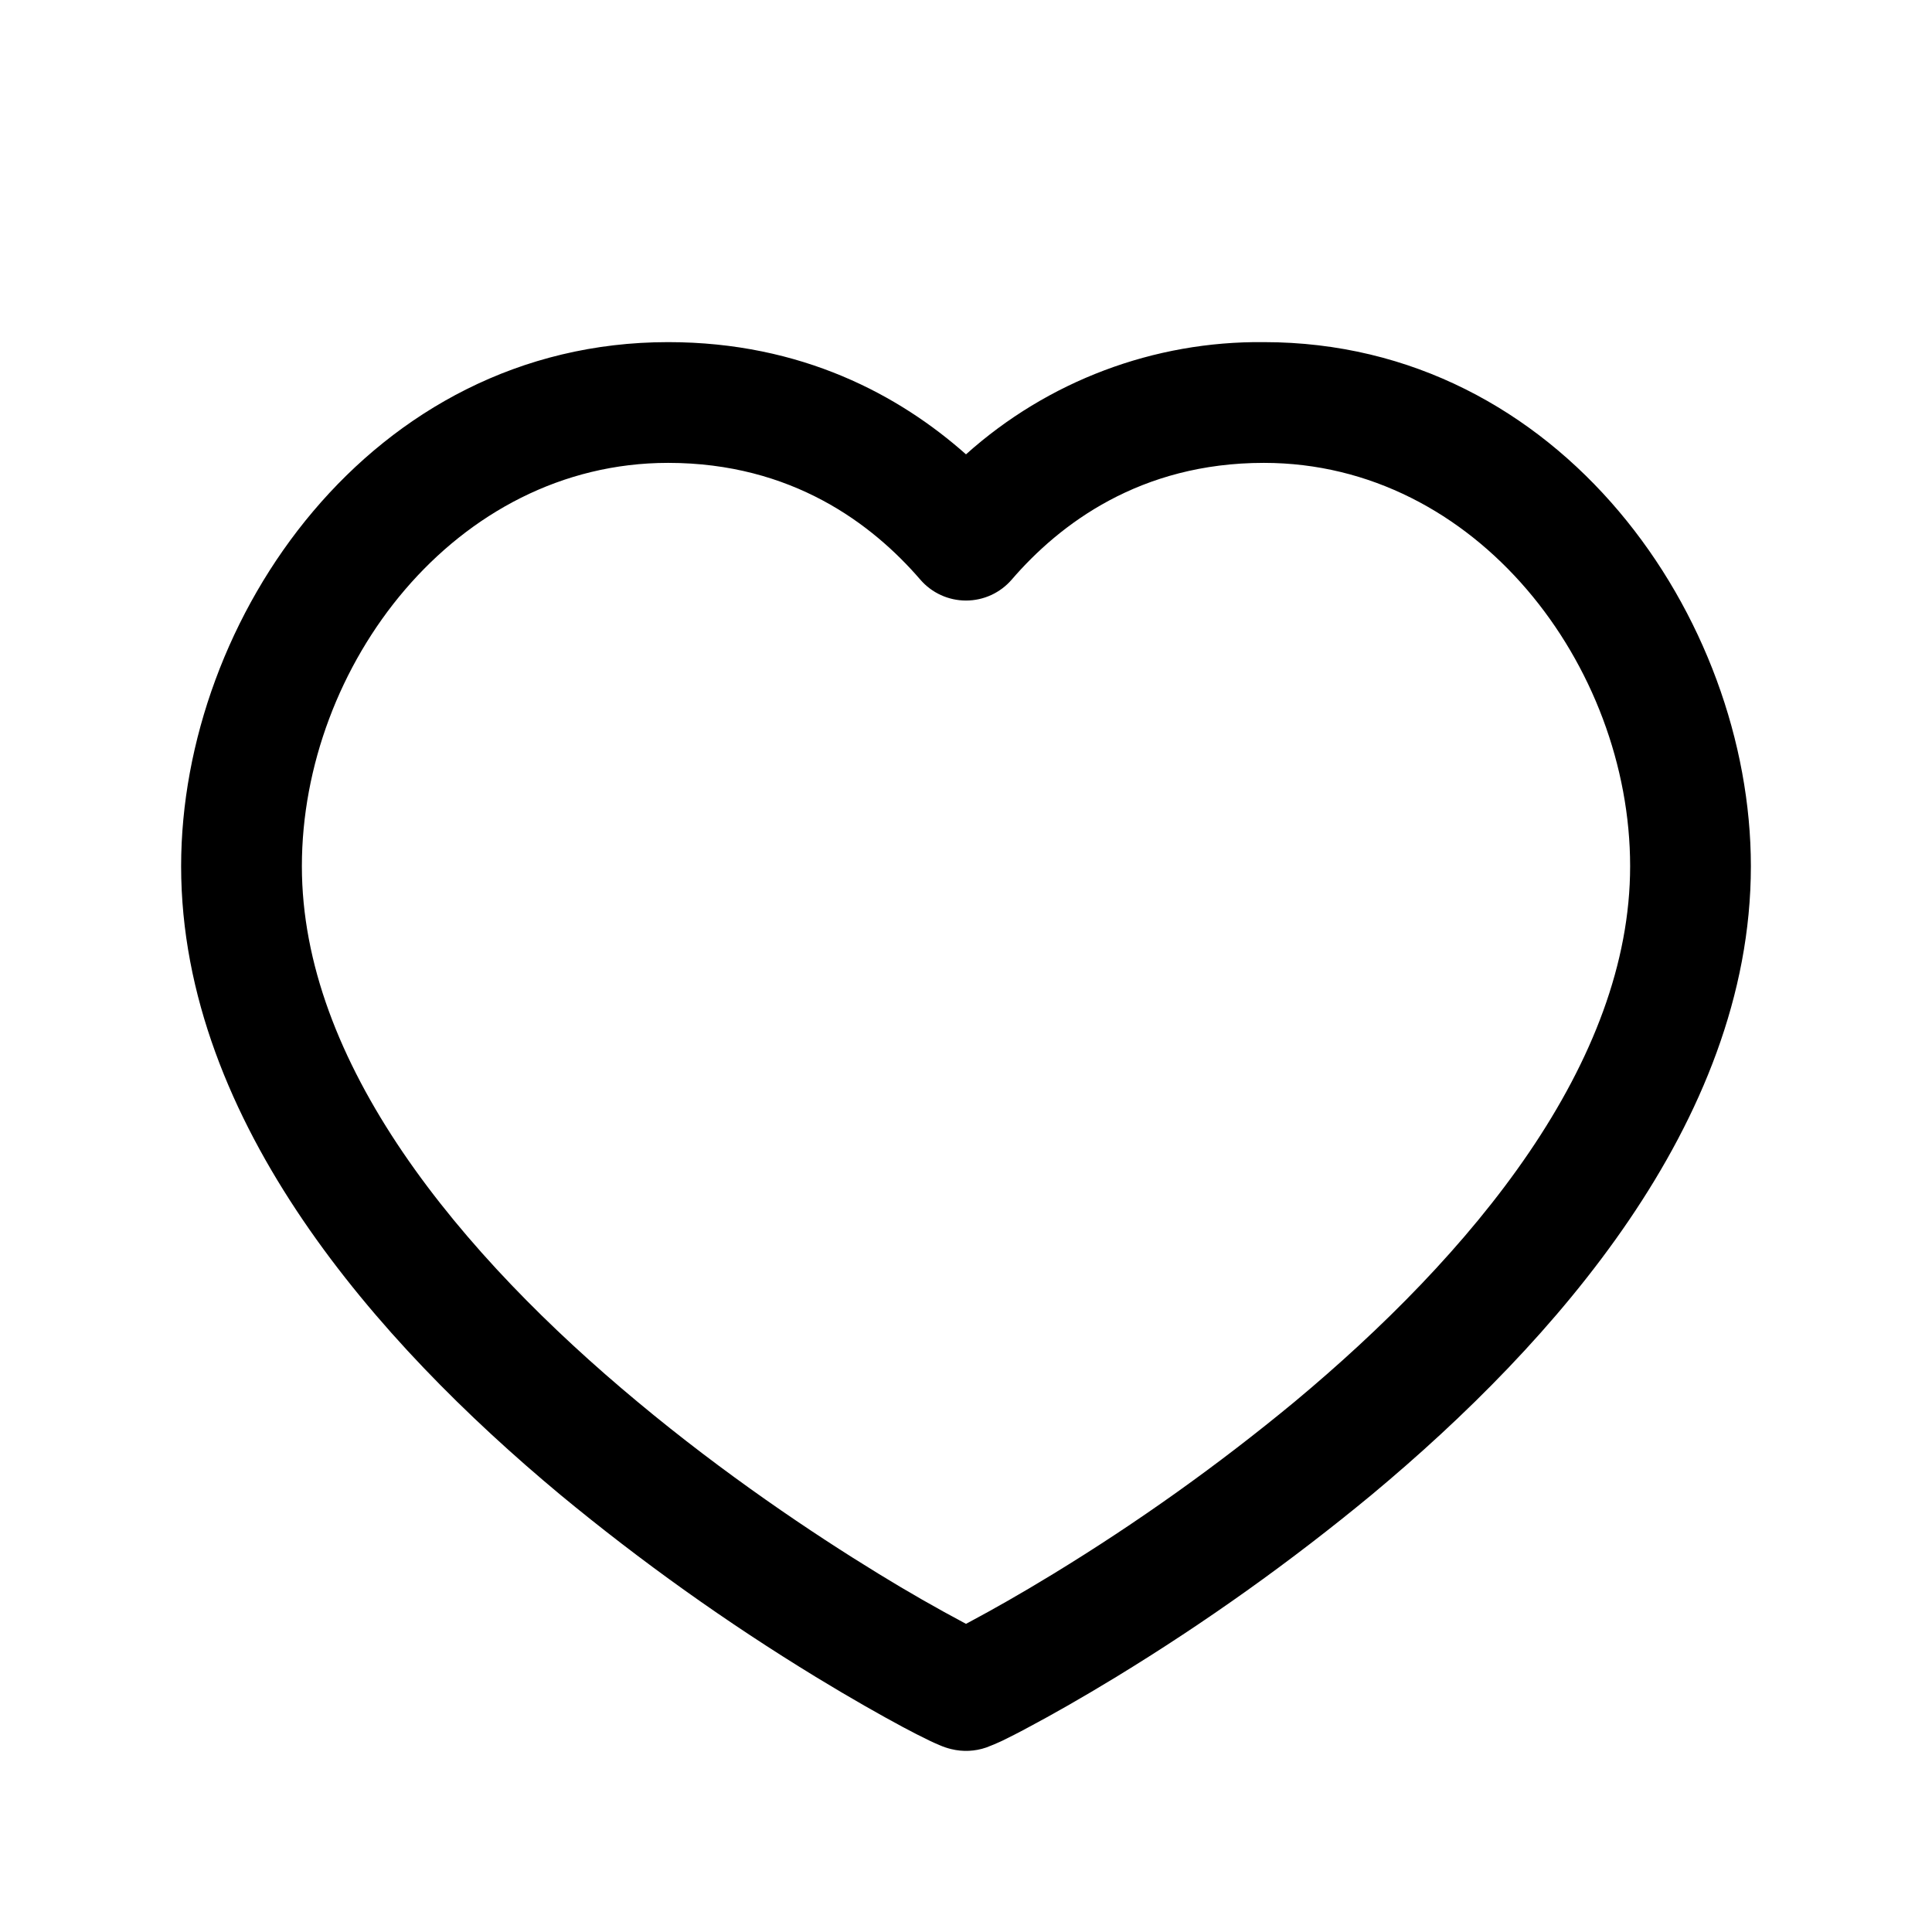
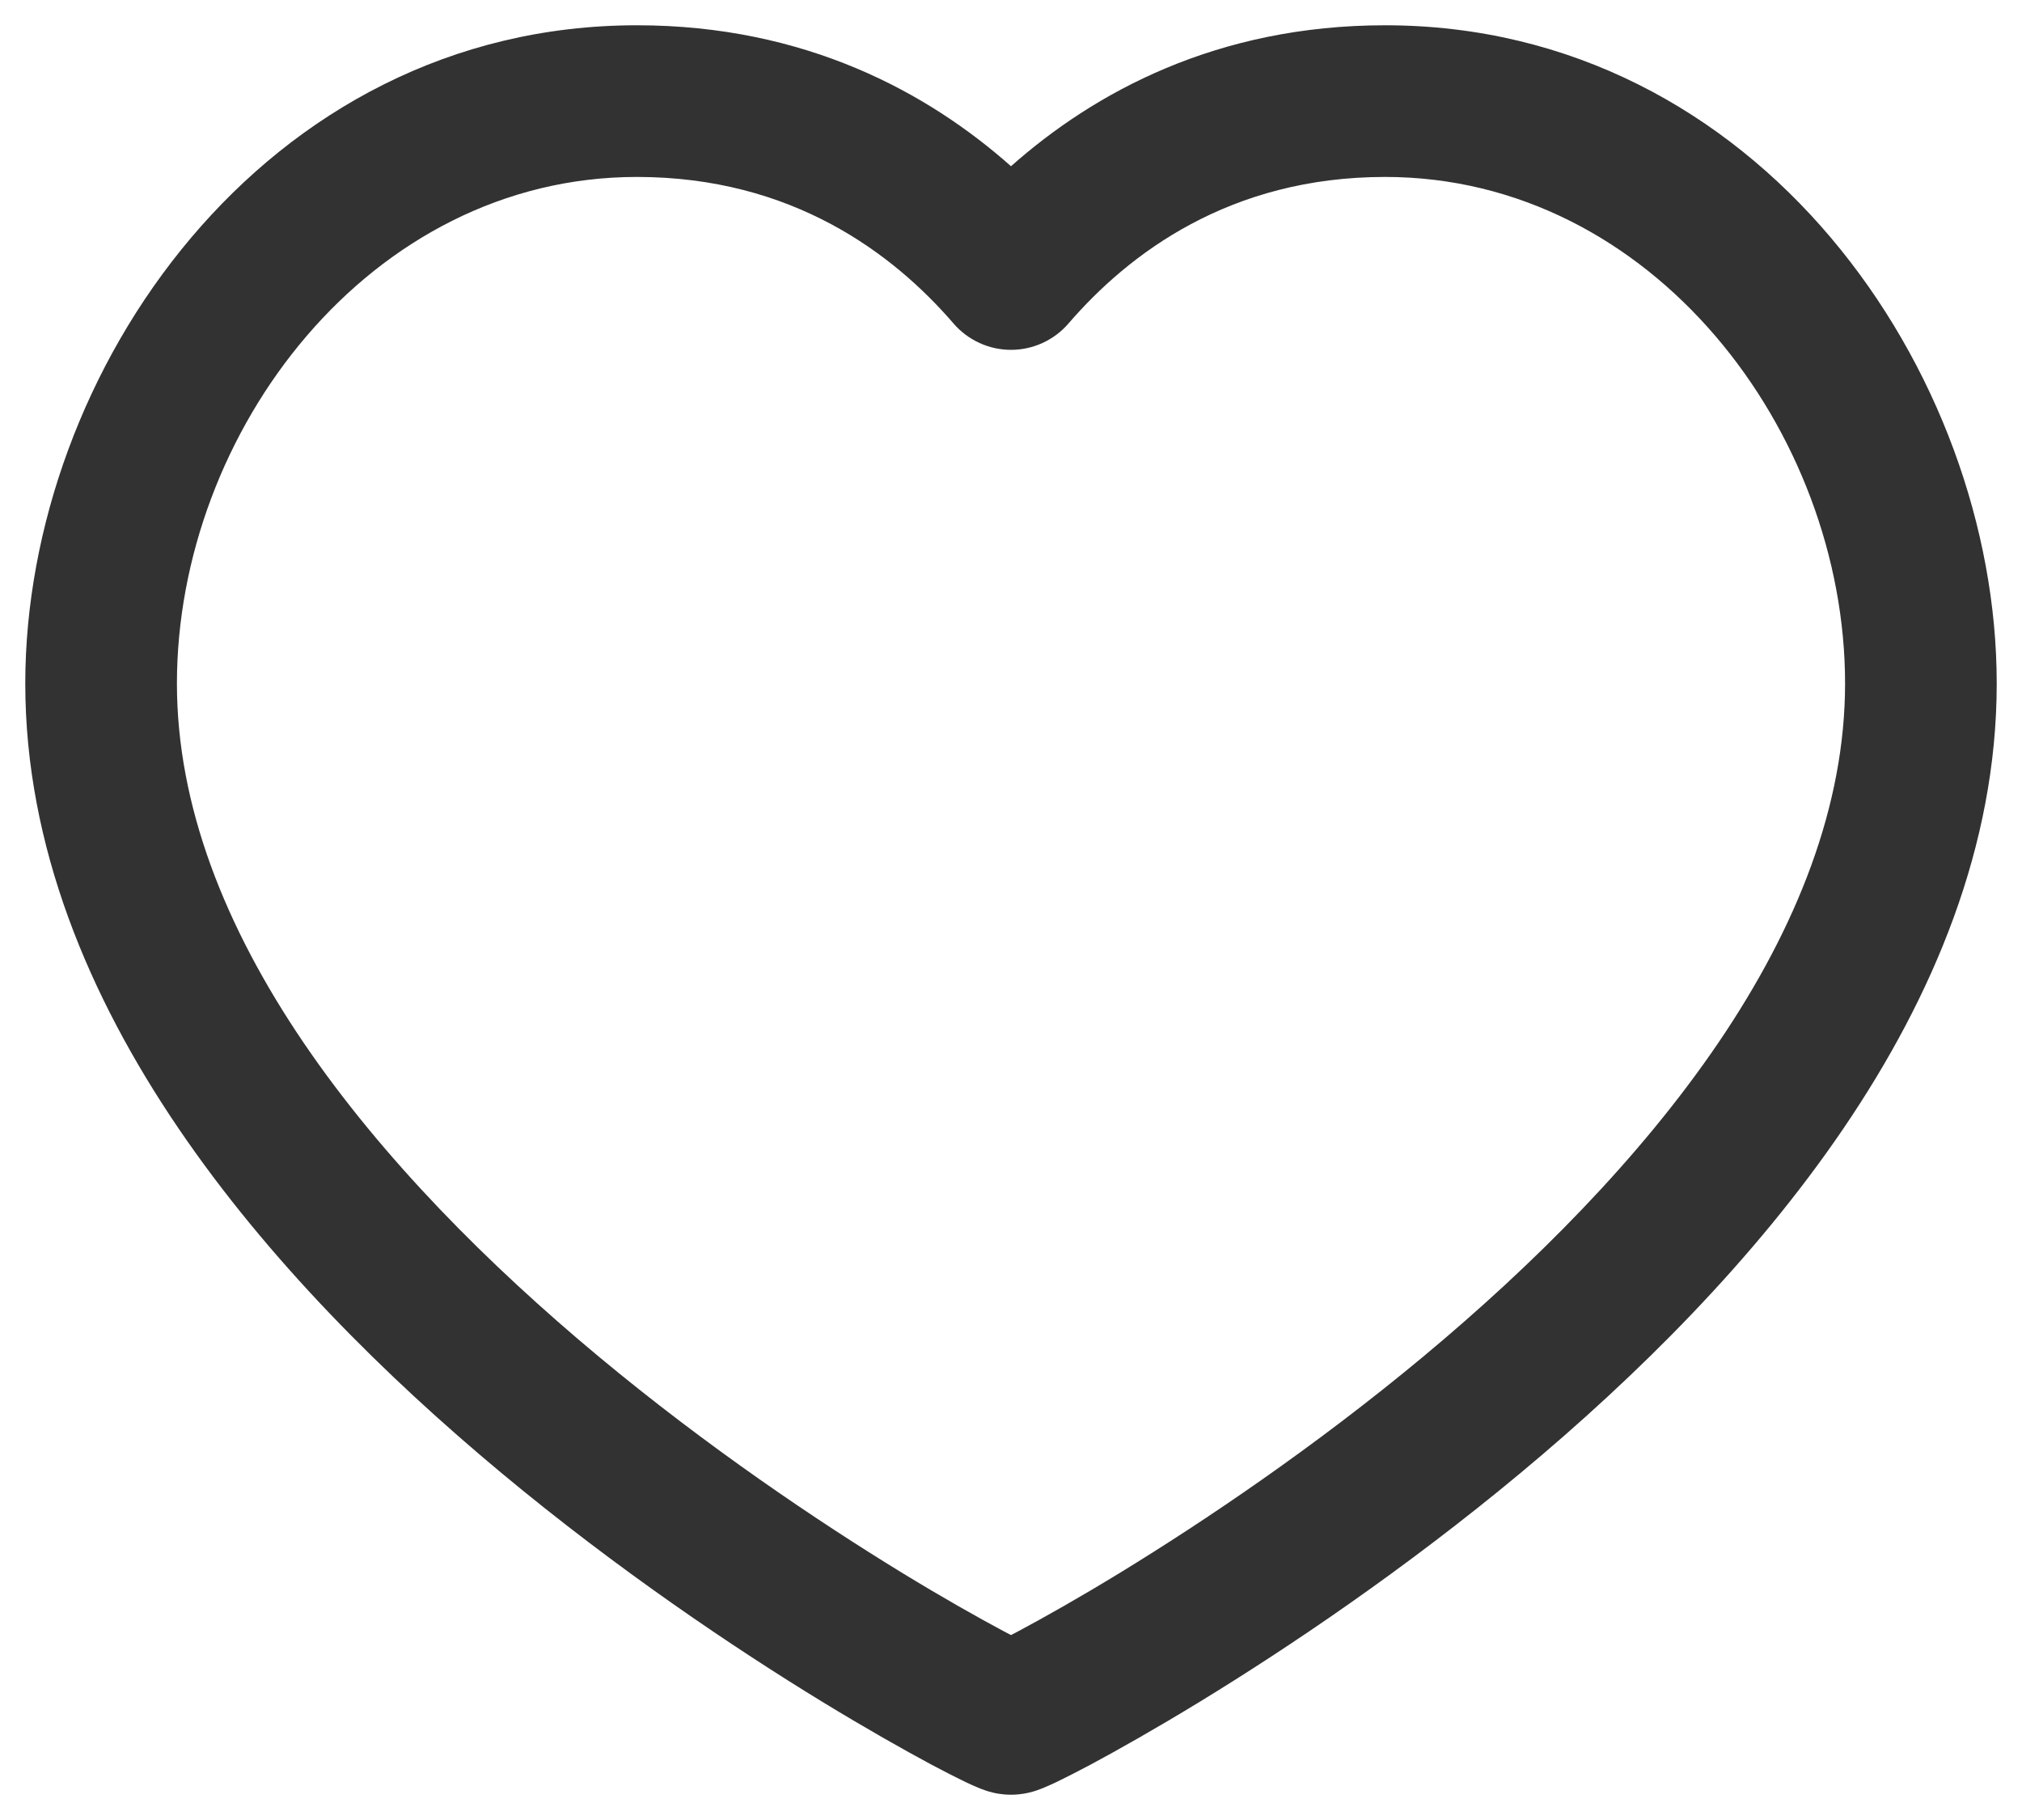
- <svg viewBox="0 0 24 24">
-   <path d="M8.3 5.75c-2.646 0-4.55 2.525-4.55 5.01 0 1.209.475 2.407 1.254 3.554.779 1.146 1.833 2.2 2.916 3.1 1.08.9 2.169 1.631 2.997 2.138a20.233 20.233 0 001.083.62l.08-.043c.243-.13.589-.324 1.003-.577a25.819 25.819 0 002.997-2.137c1.083-.902 2.137-1.955 2.916-3.101.779-1.147 1.254-2.345 1.254-3.554 0-2.485-1.904-5.01-4.55-5.01-1.538 0-2.537.76-3.132 1.45a.75.75 0 01-1.136 0c-.595-.69-1.594-1.45-3.132-1.45zm-6.05 5.01c0-3.075 2.356-6.51 6.05-6.51 1.665 0 2.878.665 3.7 1.394a5.456 5.456 0 013.7-1.394c3.694 0 6.05 3.435 6.05 6.51 0 1.607-.63 3.096-1.513 4.396-.884 1.302-2.05 2.457-3.197 3.412a27.316 27.316 0 01-3.175 2.264c-.438.267-.809.476-1.08.62-.134.073-.248.13-.334.172a2.6 2.6 0 01-.199.084.77.77 0 01-.435.02.848.848 0 01-.145-.049 2.6 2.6 0 01-.123-.055 8.862 8.862 0 01-.335-.171c-.27-.145-.641-.354-1.079-.621a27.317 27.317 0 01-3.175-2.264c-1.147-.955-2.313-2.11-3.197-3.412-.883-1.3-1.513-2.79-1.513-4.396z" />
+ <svg xmlns="http://www.w3.org/2000/svg" width="20px" height="18px" viewBox="0 0 20 18" version="1.1">
+   <g id="Page-1" stroke="none" stroke-width="1" fill="none" fill-rule="evenodd">
+     <path d="M6.3,1.75 C3.654,1.75 1.75,4.275 1.75,6.76 C1.75,7.968 2.225,9.167 3.004,10.314 C3.783,11.46 4.837,12.513 5.92,13.415 C7,14.314 8.089,15.045 8.917,15.552 C9.331,15.805 9.677,15.999 9.92,16.129 C9.948,16.144 9.975,16.158 10,16.171 C10.025,16.158 10.052,16.144 10.08,16.129 C10.323,15.999 10.669,15.805 11.083,15.552 C11.911,15.045 13,14.314 14.08,13.415 C15.163,12.513 16.217,11.46 16.996,10.314 C17.775,9.167 18.25,7.968 18.25,6.76 C18.25,4.275 16.346,1.75 13.7,1.75 C12.162,1.75 11.163,2.51 10.568,3.2 C10.425,3.365 10.218,3.46 10,3.46 C9.782,3.46 9.575,3.365 9.432,3.2 C8.837,2.51 7.838,1.75 6.3,1.75 Z M0.25,6.76 C0.25,3.685 2.606,0.25 6.3,0.25 C7.965,0.25 9.178,0.915 10,1.644 C10.822,0.915 12.035,0.25 13.7,0.25 C17.394,0.25 19.75,3.685 19.75,6.76 C19.75,8.367 19.12,9.856 18.237,11.156 C17.353,12.458 16.187,13.613 15.04,14.568 C13.89,15.525 12.739,16.298 11.865,16.832 C11.427,17.099 11.056,17.308 10.786,17.453 C10.651,17.525 10.537,17.582 10.451,17.624 C10.409,17.644 10.366,17.663 10.328,17.679 C10.309,17.687 10.282,17.698 10.252,17.708 C10.237,17.713 10.213,17.721 10.183,17.728 L10.182,17.728 C10.163,17.733 10.092,17.75 10,17.75 C9.908,17.75 9.837,17.733 9.817,17.728 L9.817,17.728 C9.787,17.721 9.763,17.713 9.748,17.708 C9.718,17.698 9.691,17.687 9.672,17.679 C9.634,17.663 9.591,17.644 9.549,17.624 C9.463,17.582 9.349,17.525 9.214,17.453 C8.944,17.308 8.573,17.099 8.135,16.832 C7.261,16.298 6.11,15.525 4.96,14.568 C3.813,13.613 2.647,12.458 1.763,11.156 C0.88,9.856 0.25,8.367 0.25,6.76 Z" id="Shape" fill="#323232" />
+   </g>
</svg>
